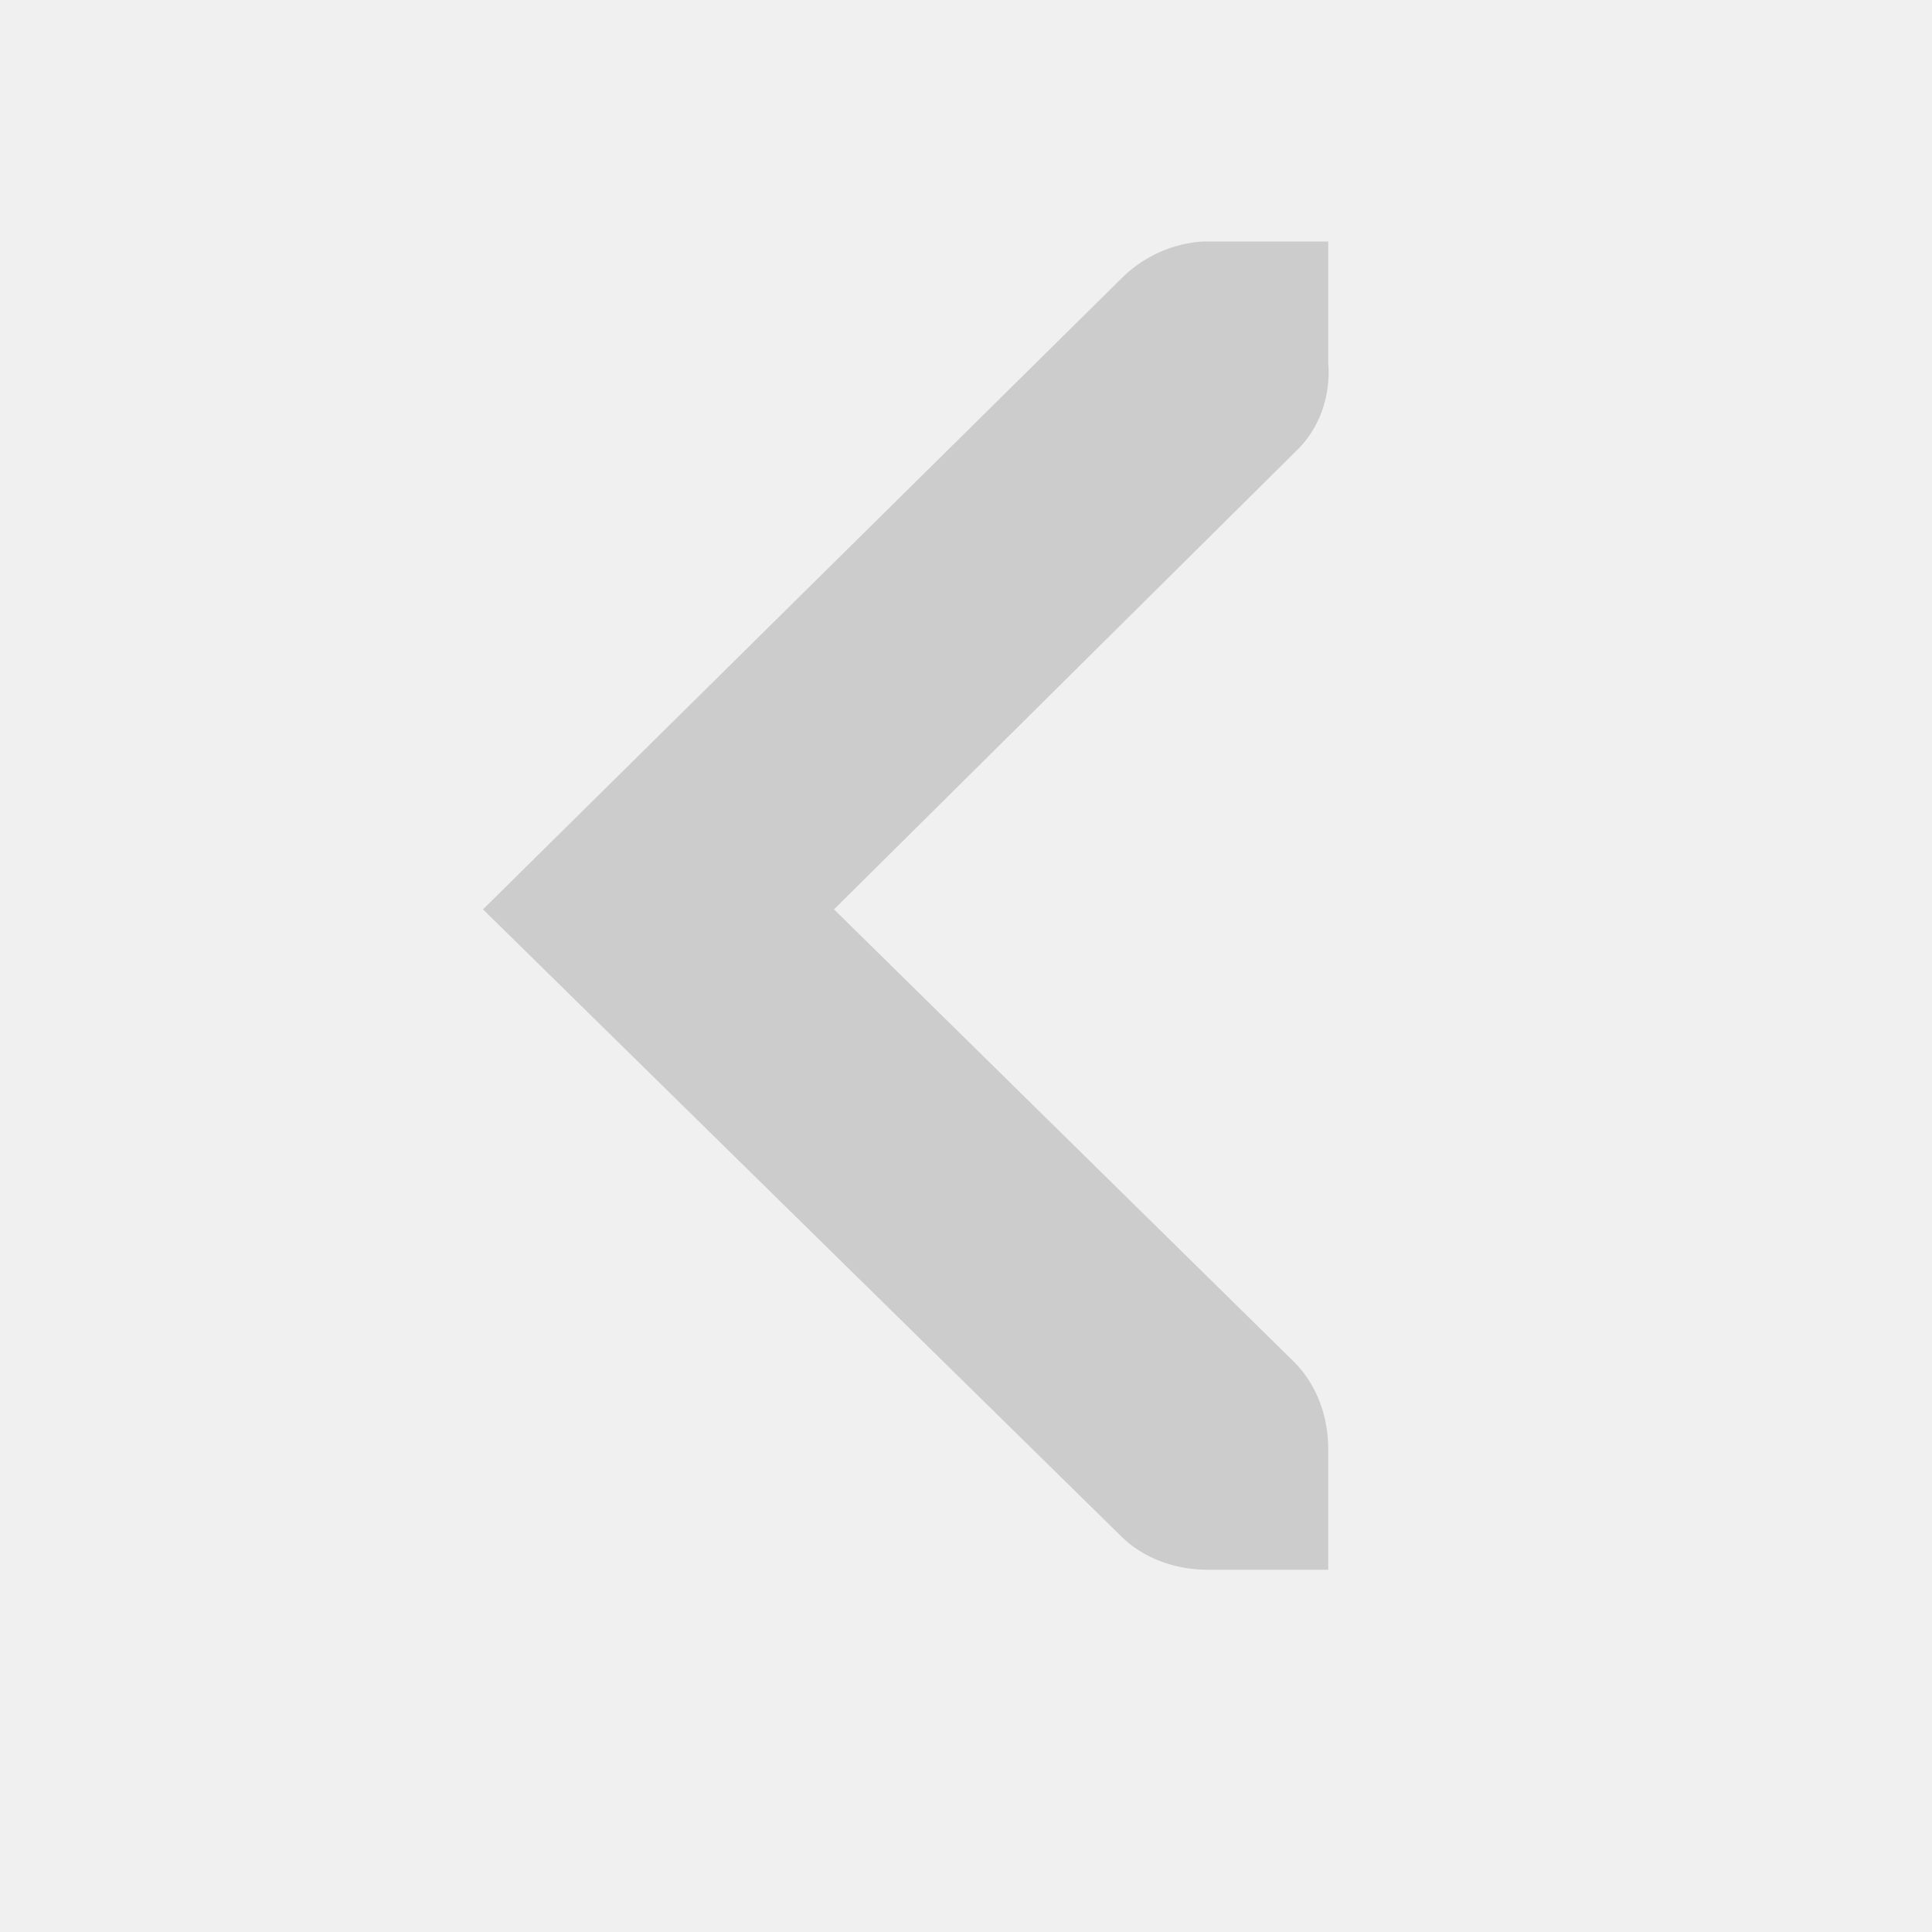
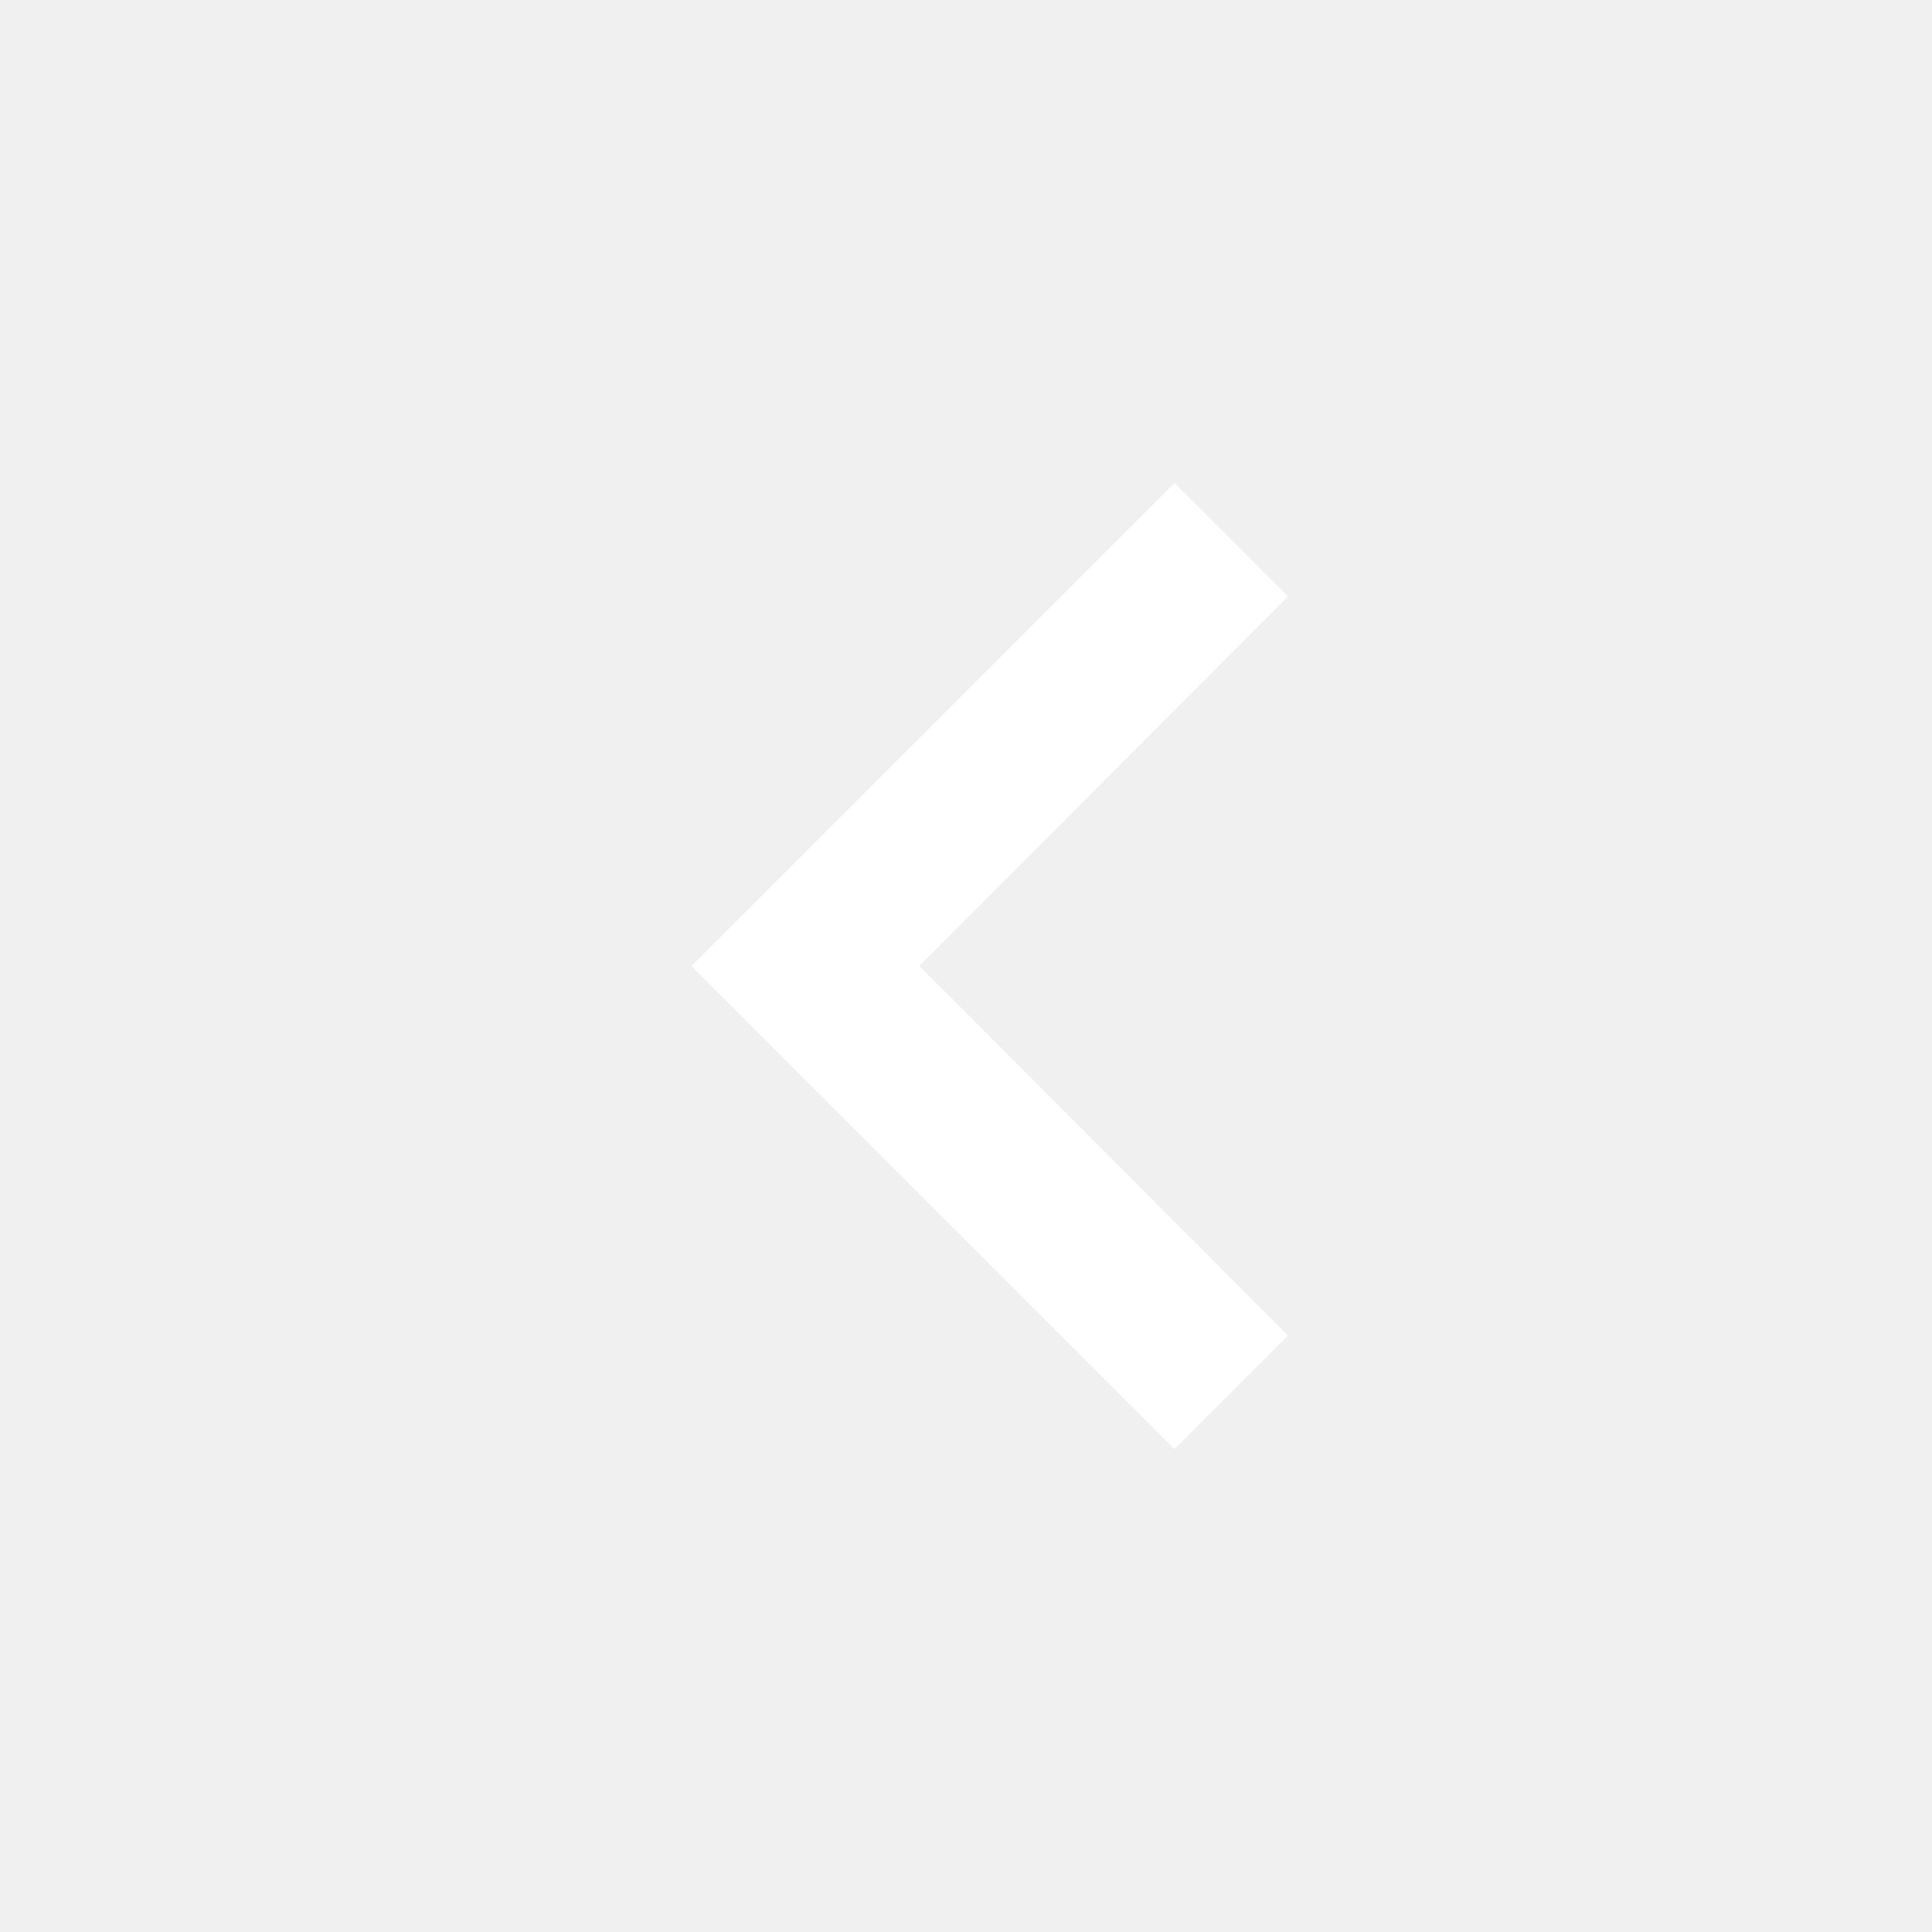
- <svg xmlns="http://www.w3.org/2000/svg" height="16" width="16" viewBox="0 0 16 16" version="1.1">
-   <g transform="translate(-100,-626)" fill="#ccc">
-     <path d="m111 628h-1c-0.01-0-0.021-0-0.031 0-0.255 0.011-0.51 0.129-0.688 0.312l-5.281 5.219 5.281 5.188c0.188 0.188 0.453 0.281 0.719 0.281h1v-1c0-0.265-0.093-0.531-0.281-0.719l-3.812-3.75 3.812-3.781c0.211-0.195 0.303-0.469 0.281-0.75v-1z" />
-   </g>
+ <svg xmlns="http://www.w3.org/2000/svg" width="24" height="24" viewBox="0 0 24 24" id="svg2" version="1.1">
+   <defs id="defs10" />
+   <path d="M 14.59,18 16,16.59 11.42,12 16,7.41 14.59,6 l -6,6 z" id="path4" style="fill:#ffffff;fill-opacity:1;stroke:none" />
+   <path d="M0 0h24v24h-24z" fill="none" id="path6" />
</svg>
